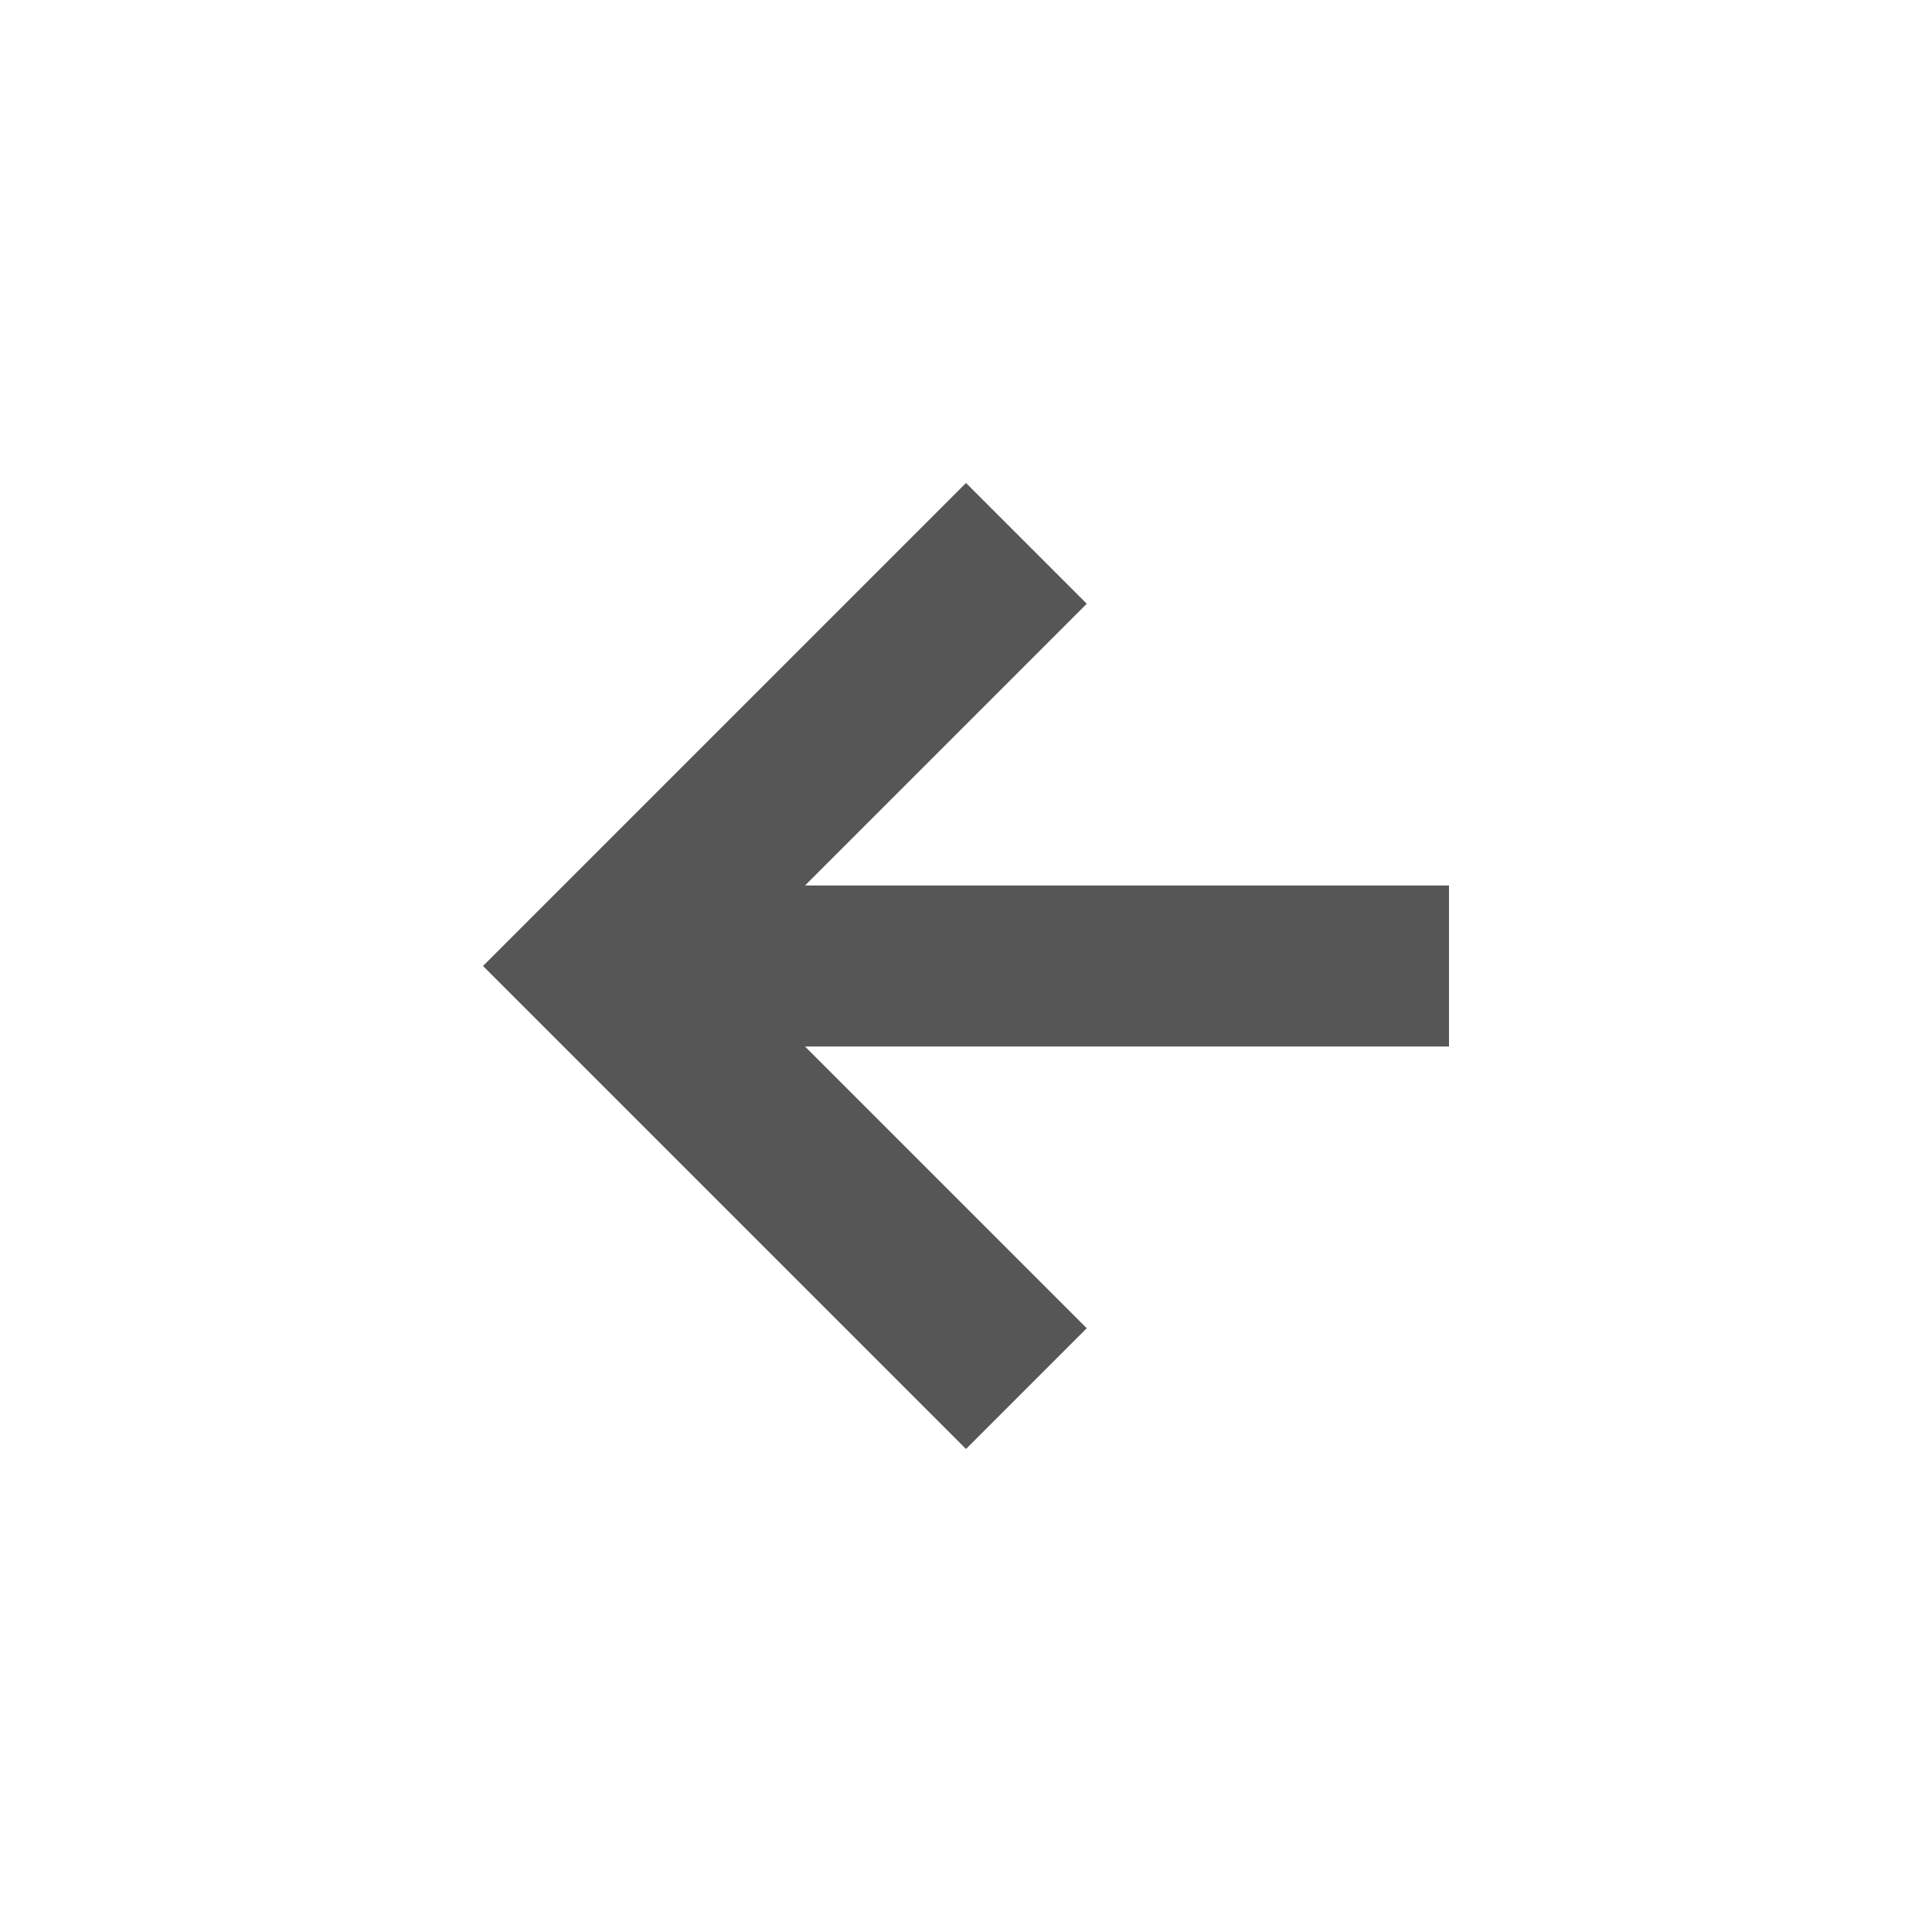
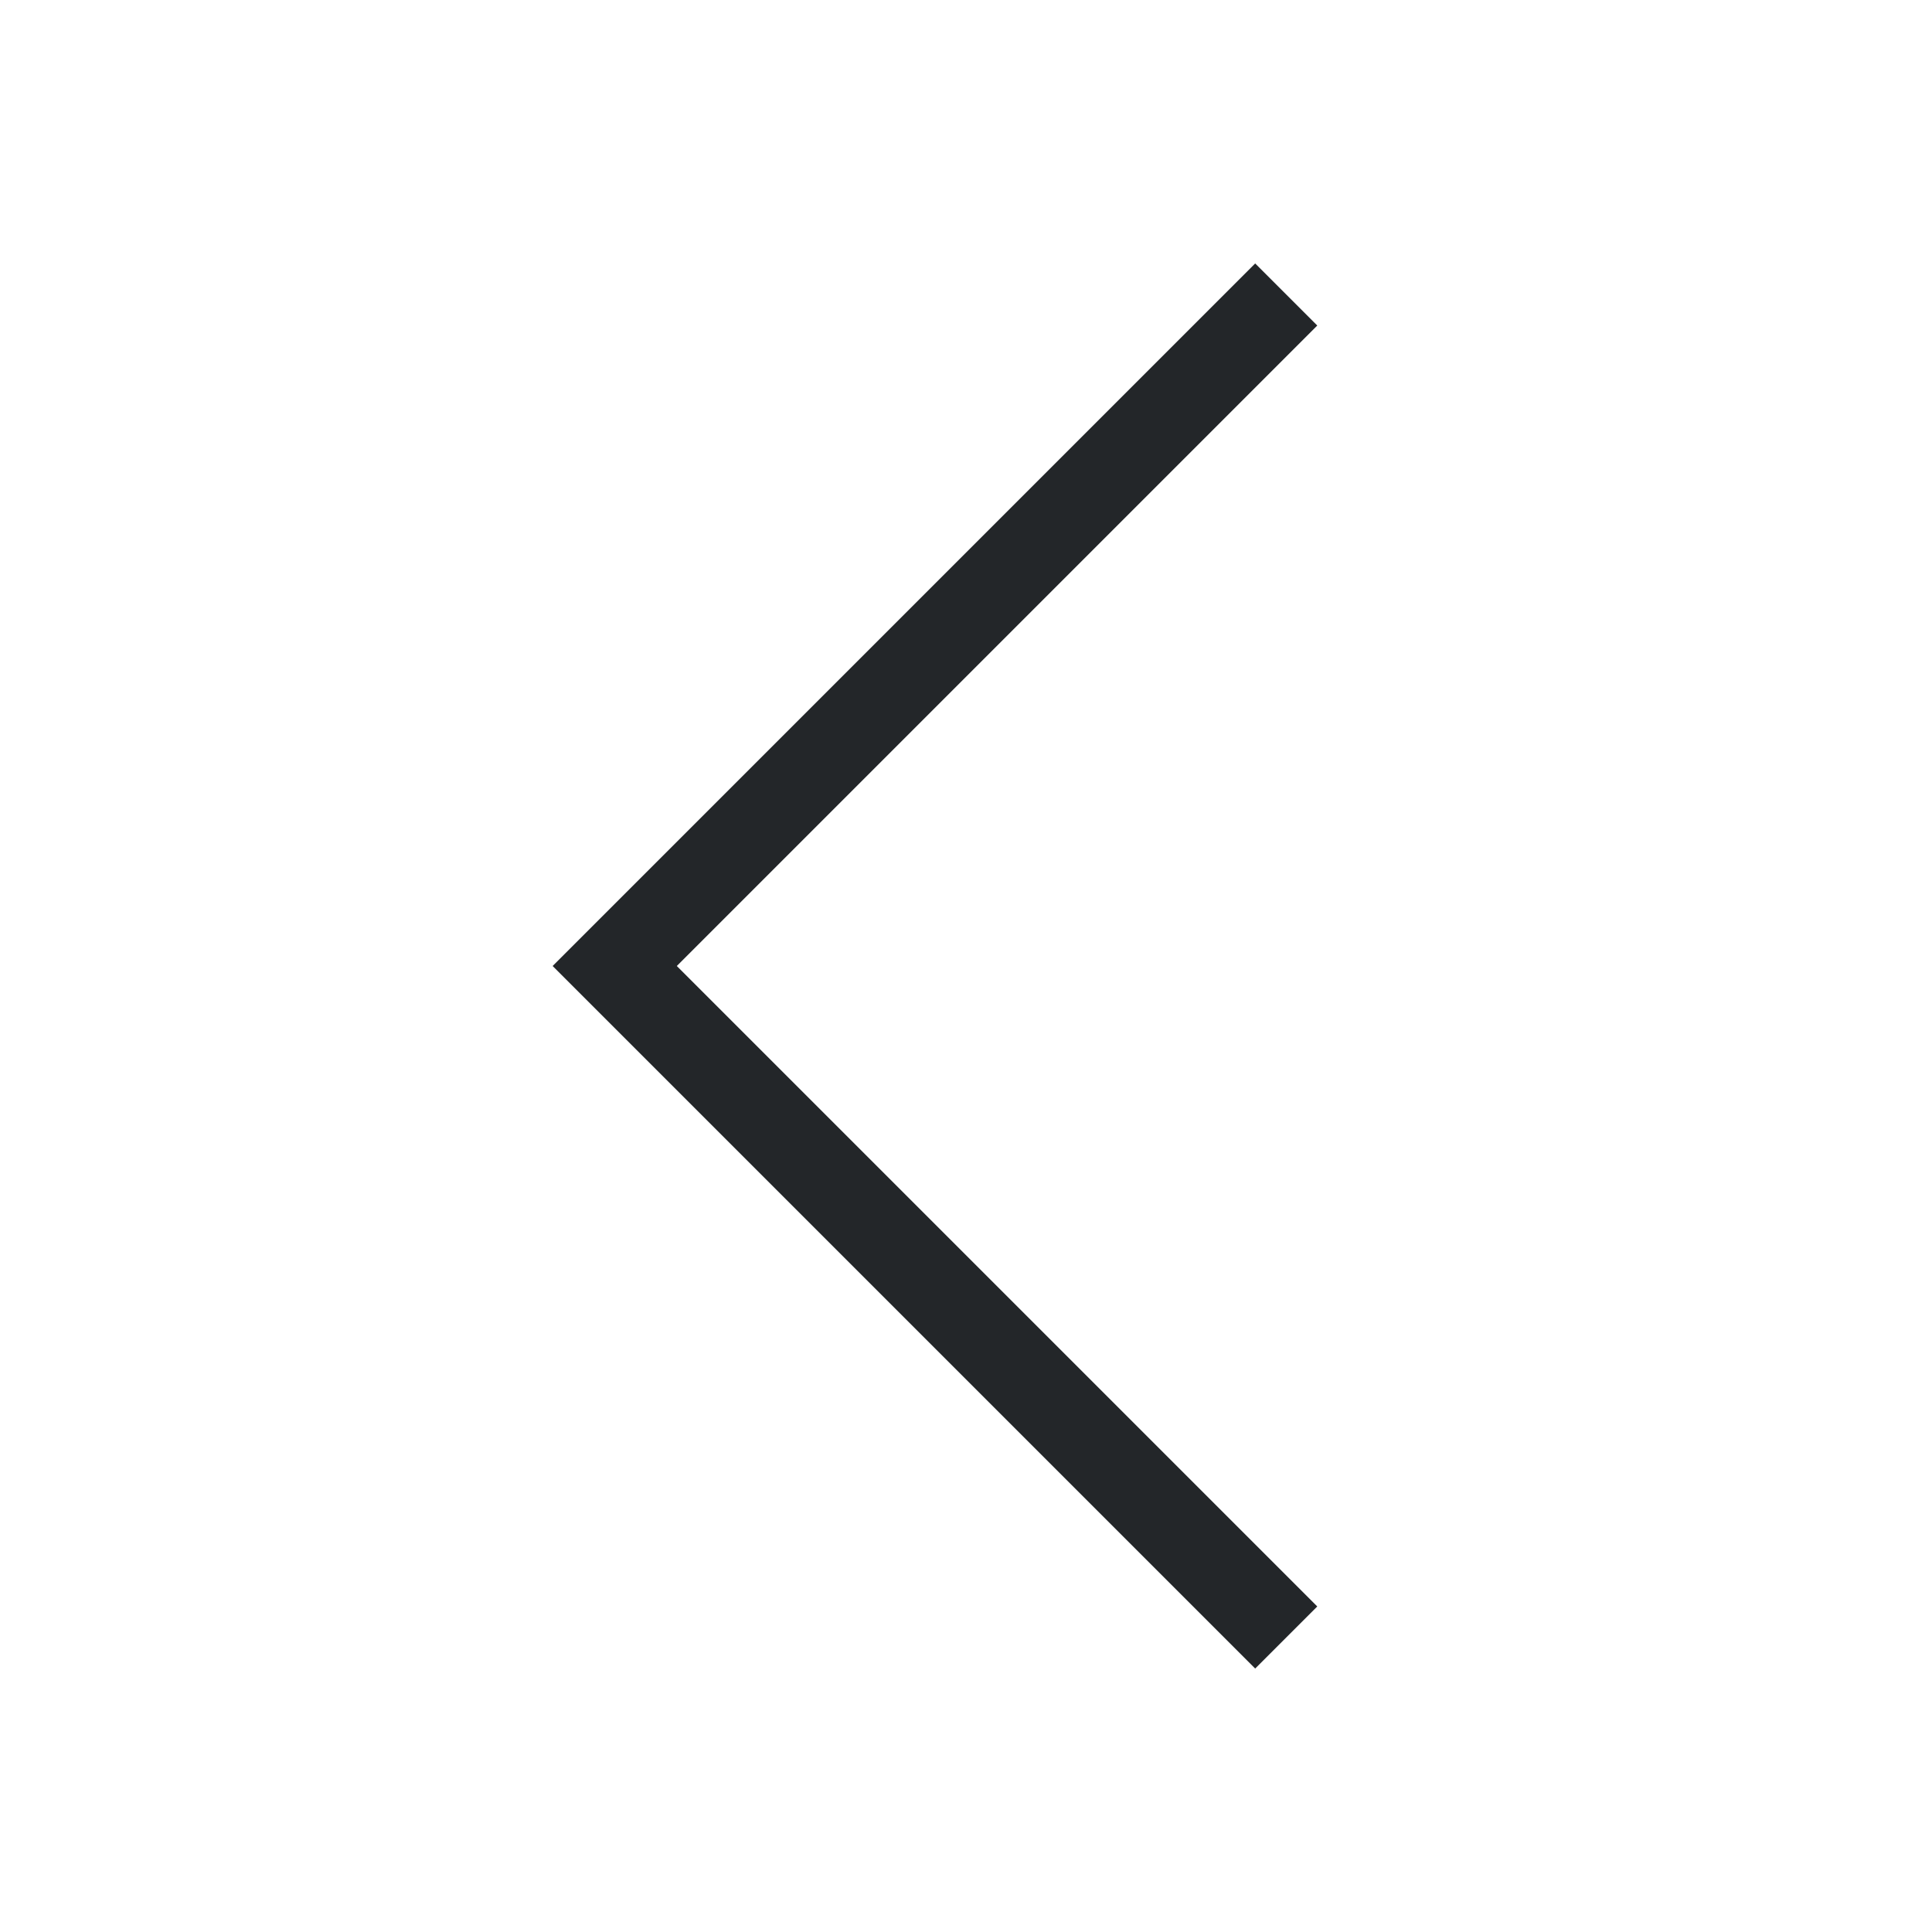
- <svg xmlns="http://www.w3.org/2000/svg" width="24" height="24" version="1.1">
-   <defs>
-     <style id="current-color-scheme" type="text/css">
-    .ColorScheme-Text { color:#565656; } .ColorScheme-Highlight { color:#5294e2; }
-   </style>
+ <svg xmlns="http://www.w3.org/2000/svg" viewBox="0 0 22 22">
+   <defs id="defs3051">
+     <style type="text/css" id="current-color-scheme">
+       .ColorScheme-Text {
+         color:#232629;
+       }
+       </style>
  </defs>
-   <g transform="matrix(1,0,0,1,4,4)">
-     <path class="ColorScheme-Text" d="M 14,7 H 6 L 9.5,3.5 8,2 2,8 8,14 9.5,12.5 6,9 H 14 Z" style="fill:currentColor" />
-   </g>
+   <path style="fill:currentColor;fill-opacity:1;stroke:none" d="m14.293 3l-6.125 6.125-1.875 1.875 1.875 1.875 6.125 6.125.707-.707-6.125-6.125-1.168-1.168 1.168-1.168 6.125-6.125-.707-.707" class="ColorScheme-Text" />
</svg>
